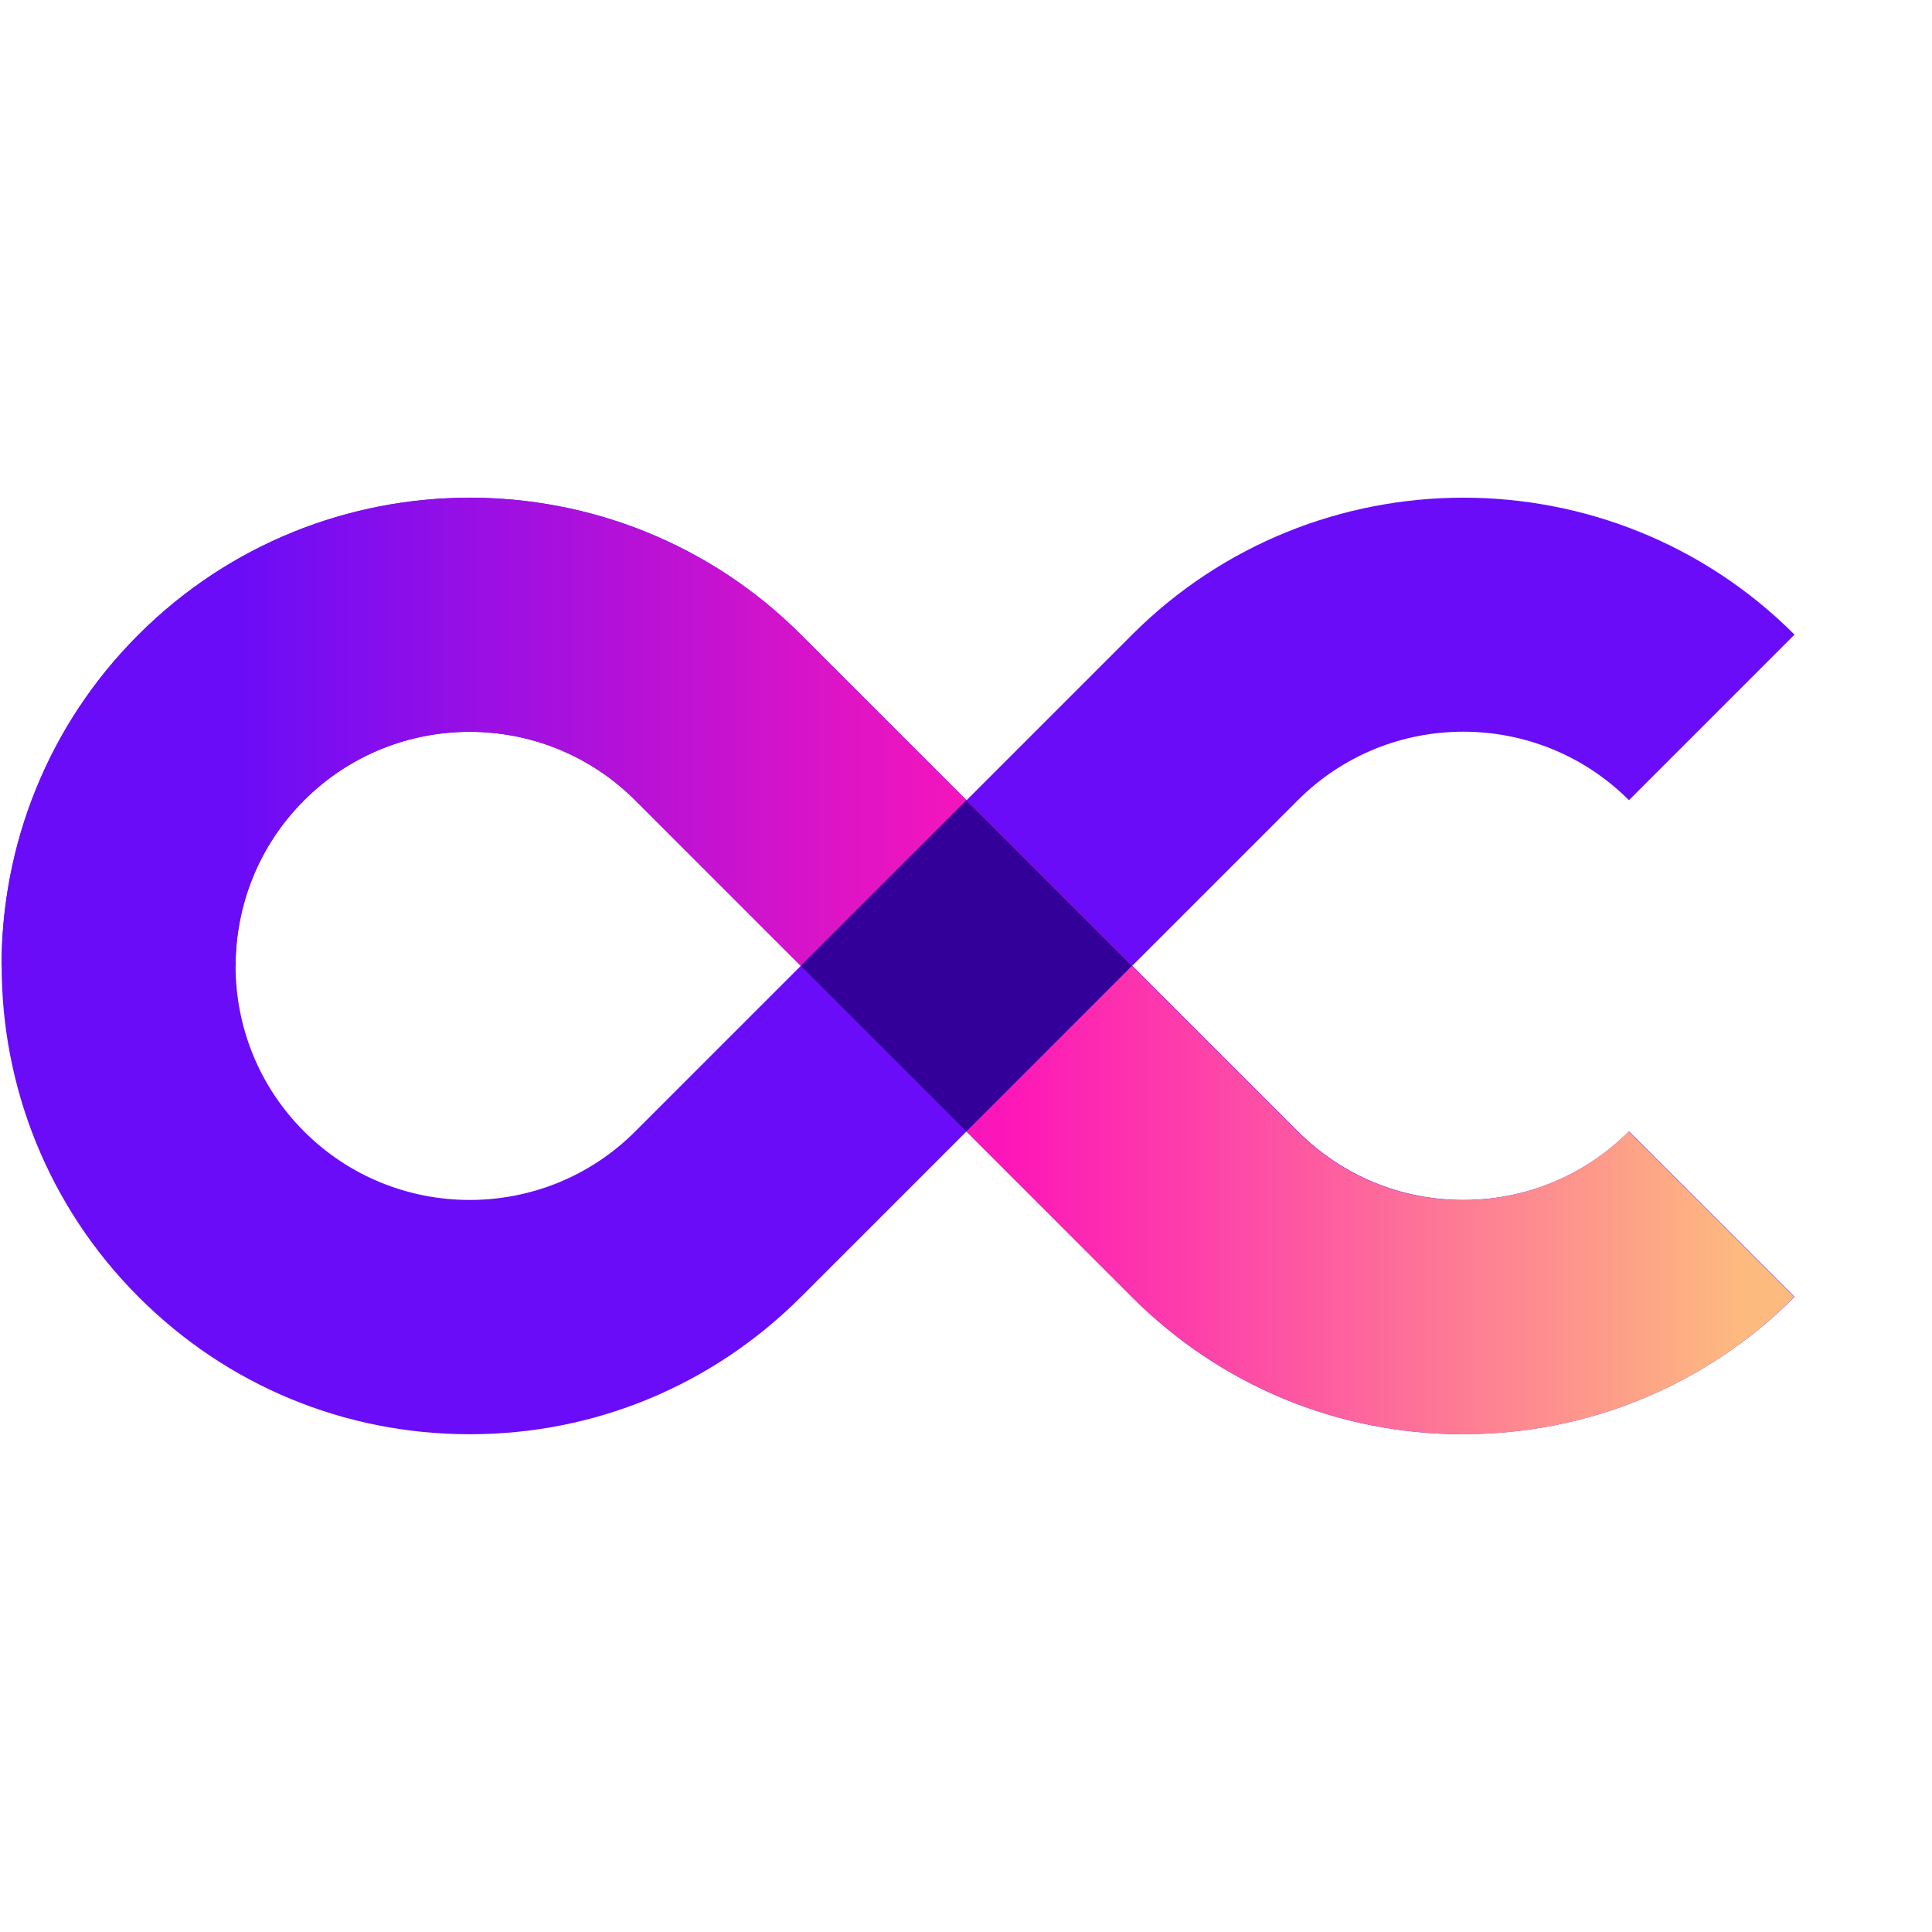
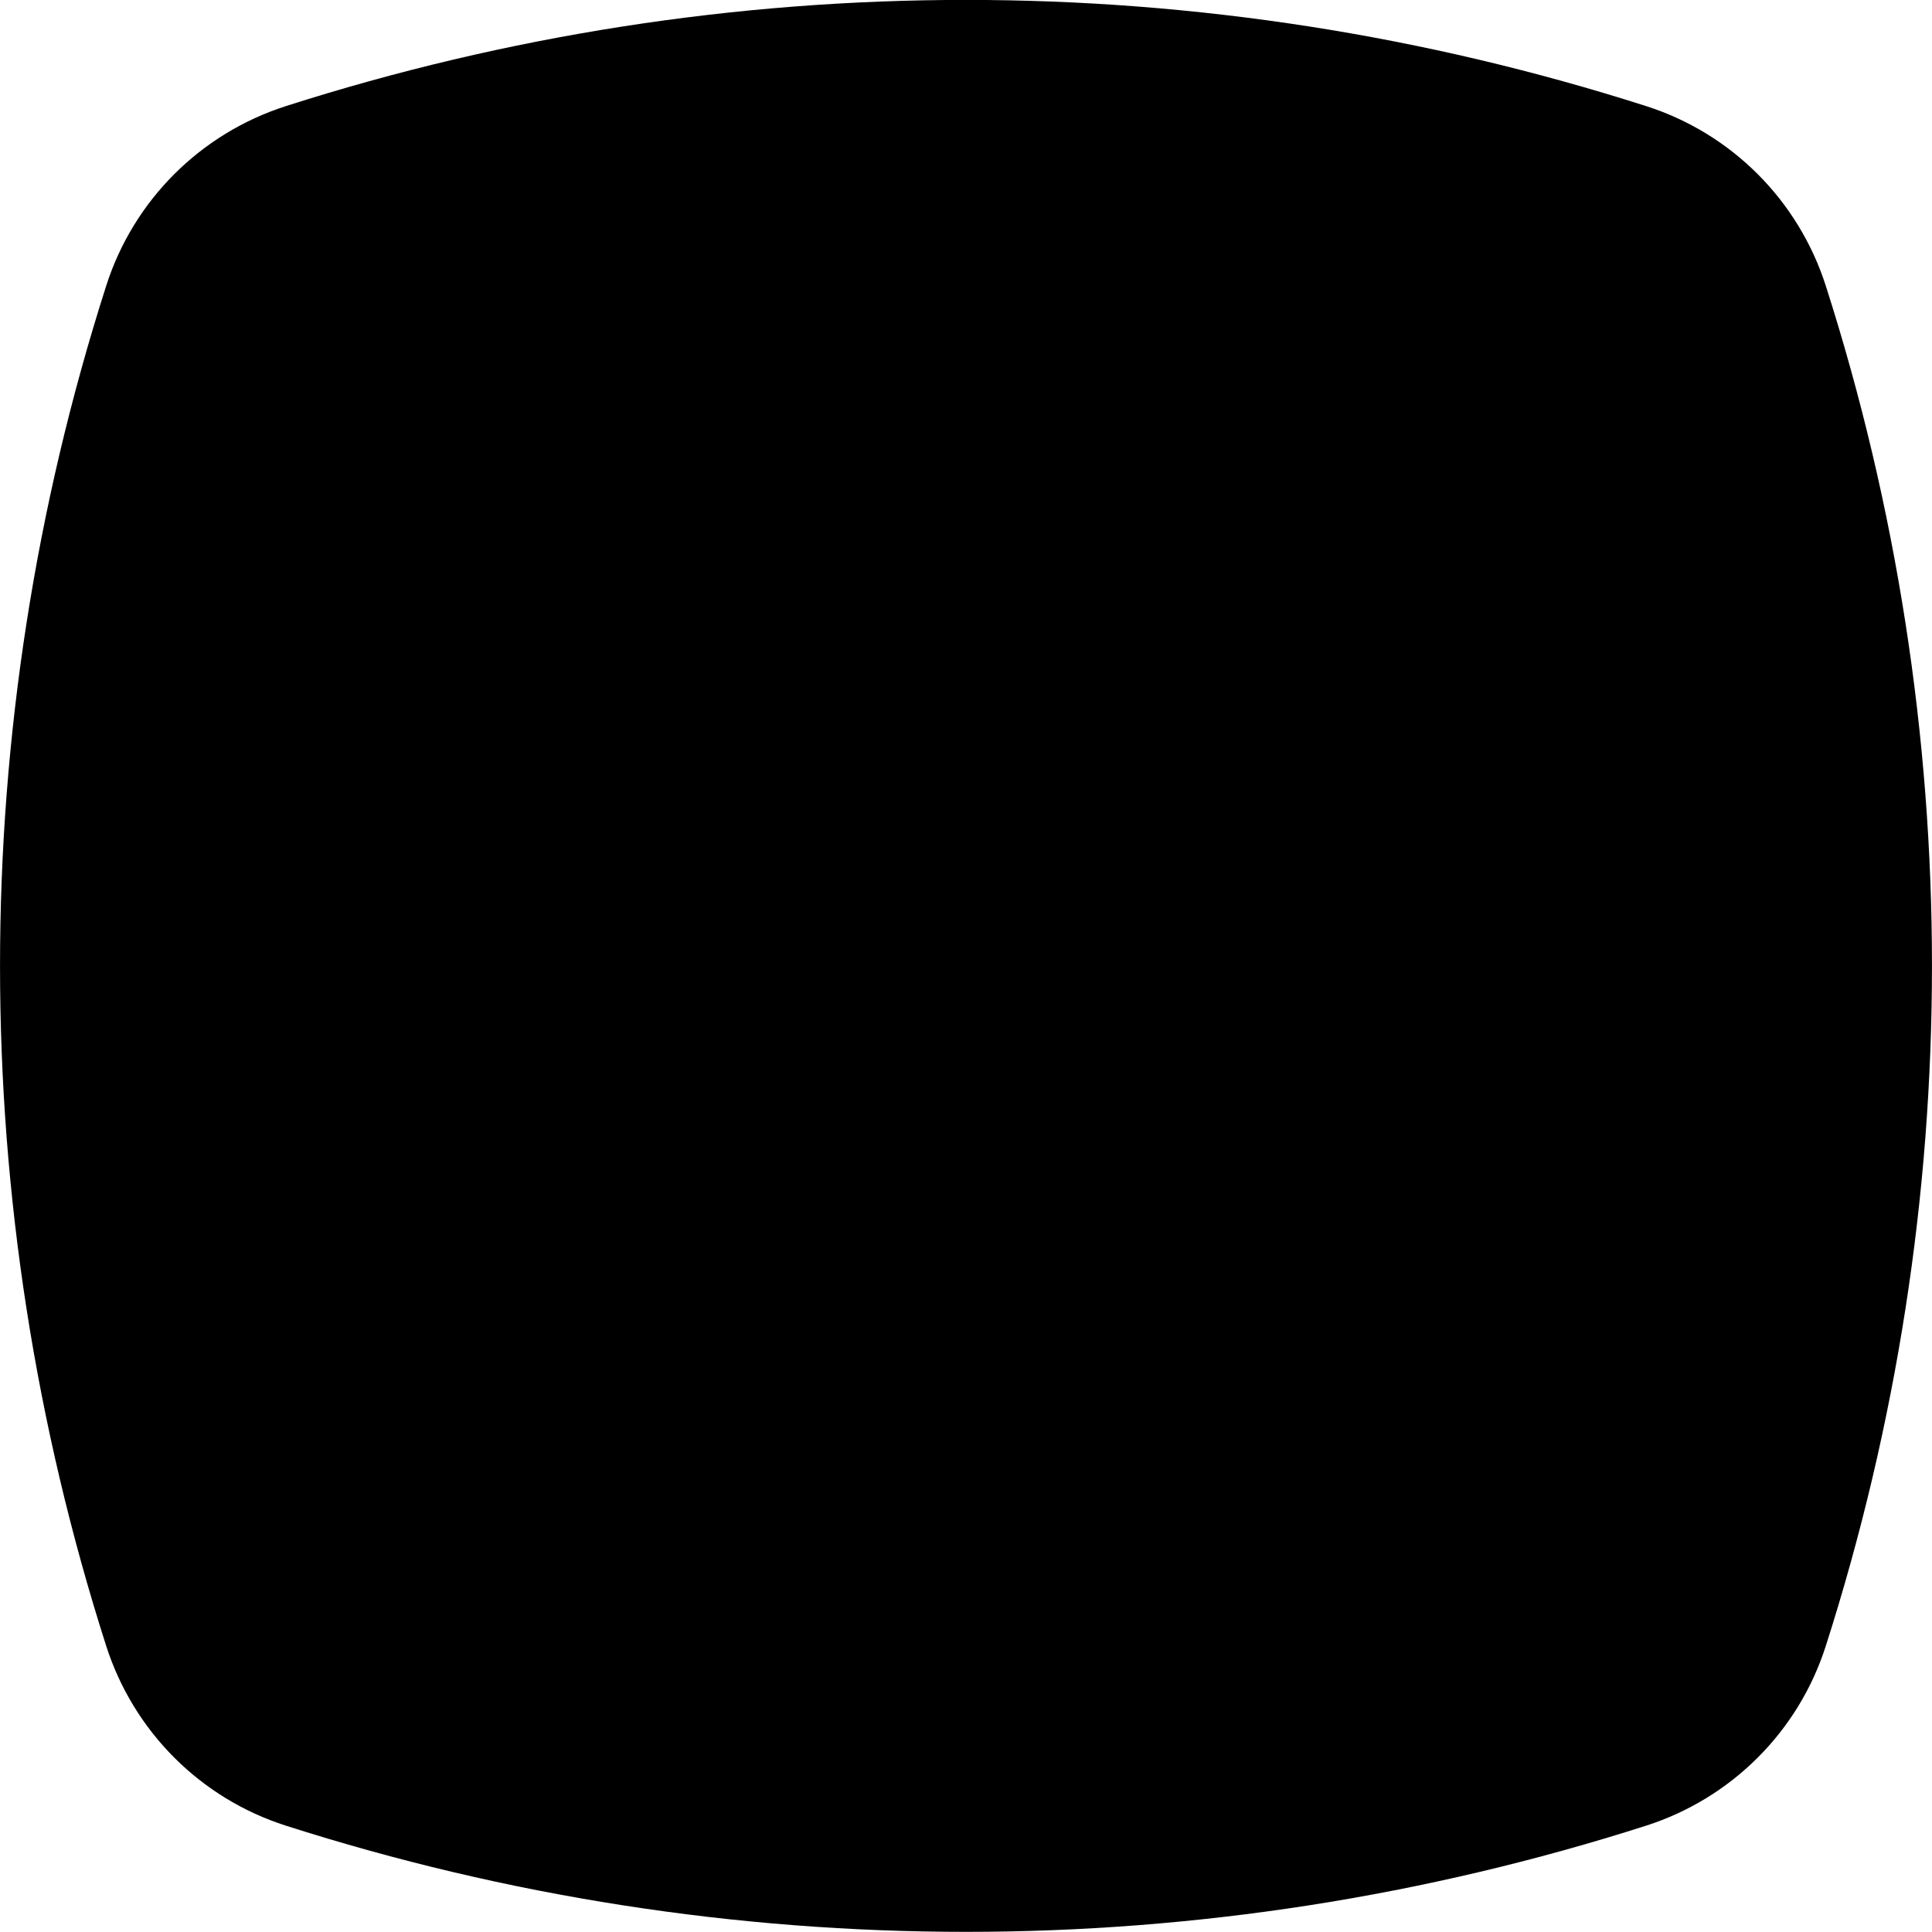
<svg xmlns="http://www.w3.org/2000/svg" id="Layer_2" data-name="Layer 2" viewBox="0 0 165 165">
  <defs>
    <style>
      .cls-1 {
        fill: url(#linear-gradient);
      }

      .cls-1, .cls-2, .cls-3, .cls-4 {
        stroke-width: 0px;
      }

      .cls-2 {
        fill: #6a0cf8;
      }

      .cls-3 {
        fill: none;
      }

      .cls-4 {
        fill: #309;
      }
    </style>
    <linearGradient id="linear-gradient" x1=".13" y1="82.5" x2="153.24" y2="82.5" gradientUnits="userSpaceOnUse">
      <stop offset=".13" stop-color="#6a0cf8" />
      <stop offset=".56" stop-color="#fd16b8" />
      <stop offset=".97" stop-color="#fdba7f" />
    </linearGradient>
  </defs>
  <g id="Layer_1-2" data-name="Layer 1">
    <g>
-       <path class="cls-3" d="m140.58,9.06h0c-37.78-12.09-78.38-12.09-116.16,0h0c-7.3,2.34-13.02,8.05-15.35,15.35h0c-12.09,37.78-12.09,78.39,0,116.16h0c2.34,7.3,8.05,13.02,15.35,15.35h0c37.78,12.09,78.38,12.09,116.16,0h0c7.3-2.34,13.02-8.05,15.35-15.35h0c12.09-37.78,12.09-78.39,0-116.16h0c-2.34-7.3-8.05-13.02-15.35-15.35Z" />
+       <path className="cls-3" d="m140.58,9.06h0c-37.78-12.09-78.38-12.09-116.16,0h0c-7.3,2.34-13.02,8.05-15.35,15.35h0c-12.09,37.78-12.09,78.39,0,116.16h0c2.34,7.3,8.05,13.02,15.35,15.35h0c37.78,12.09,78.38,12.09,116.16,0h0c7.3-2.34,13.02-8.05,15.35-15.35h0c12.09-37.78,12.09-78.39,0-116.16h0c-2.34-7.3-8.05-13.02-15.35-15.35Z" />
      <g>
-         <path class="cls-2" d="m124.96,122.49c-10.68,0-20.73-4.16-28.28-11.72l-14.14-14.14-14.14,14.14c-7.56,7.55-17.6,11.72-28.28,11.72s-20.73-4.16-28.28-11.72c-15.6-15.6-15.6-40.97,0-56.57,15.6-15.6,40.97-15.6,56.57,0l14.14,14.14,14.14-14.14c15.6-15.59,40.97-15.6,56.57,0l-14.14,14.14c-7.8-7.8-20.49-7.8-28.28,0l-14.14,14.14,14.14,14.14c3.78,3.78,8.8,5.86,14.14,5.86s10.36-2.08,14.14-5.86l14.14,14.14c-7.56,7.55-17.6,11.72-28.28,11.72ZM40.11,62.5c-5.12,0-10.24,1.95-14.14,5.85-7.8,7.8-7.8,20.49,0,28.28,7.8,7.8,20.49,7.8,28.28,0l14.14-14.14-14.14-14.14c-3.9-3.9-9.02-5.85-14.14-5.85Z" />
-         <path class="cls-1" d="m11.82,54.21C4.02,62,.12,72.25.13,82.49h19.99c0-5.12,1.95-10.24,5.85-14.14,3.9-3.9,9.02-5.85,14.14-5.85s10.24,1.95,14.14,5.85l14.14,14.14,14.14,14.14,14.14,14.14c7.56,7.55,17.6,11.72,28.28,11.72s20.73-4.16,28.28-11.72l-14.14-14.14c-3.78,3.78-8.8,5.86-14.14,5.86s-10.36-2.08-14.14-5.86l-14.14-14.14h0s-14.14-14.14-14.14-14.14l-14.14-14.14c-15.6-15.59-40.97-15.6-56.57,0Z" />
-         <rect class="cls-4" x="72.53" y="72.49" width="20" height="20" transform="translate(-34.16 82.52) rotate(-45)" />
+         <path className="cls-2" d="m124.96,122.49c-10.68,0-20.73-4.16-28.28-11.72l-14.14-14.14-14.14,14.14c-7.56,7.55-17.6,11.72-28.28,11.72s-20.73-4.16-28.28-11.72c-15.6-15.6-15.6-40.97,0-56.57,15.6-15.6,40.97-15.6,56.57,0l14.14,14.14,14.14-14.14c15.6-15.59,40.97-15.6,56.57,0l-14.14,14.14c-7.8-7.8-20.49-7.8-28.28,0l-14.14,14.14,14.14,14.14c3.78,3.78,8.8,5.86,14.14,5.86s10.36-2.08,14.14-5.86l14.14,14.14c-7.56,7.55-17.6,11.72-28.28,11.72ZM40.11,62.5c-5.12,0-10.24,1.95-14.14,5.85-7.8,7.8-7.8,20.49,0,28.28,7.8,7.8,20.49,7.8,28.28,0l14.14-14.14-14.14-14.14c-3.9-3.9-9.02-5.85-14.14-5.85Z" />
+         <path className="cls-1" d="m11.82,54.21C4.02,62,.12,72.25.13,82.49h19.99c0-5.12,1.95-10.24,5.85-14.14,3.9-3.9,9.02-5.85,14.14-5.85s10.24,1.95,14.14,5.85l14.14,14.14,14.14,14.14,14.14,14.14c7.56,7.55,17.6,11.72,28.28,11.72s20.73-4.16,28.28-11.72l-14.14-14.14c-3.78,3.78-8.8,5.86-14.14,5.86s-10.36-2.08-14.14-5.86l-14.14-14.14h0s-14.14-14.14-14.14-14.14l-14.14-14.14c-15.6-15.59-40.97-15.6-56.57,0Z" />
+         <rect className="cls-4" x="72.53" y="72.49" width="20" height="20" transform="translate(-34.16 82.52) rotate(-45)" />
      </g>
    </g>
  </g>
</svg>
